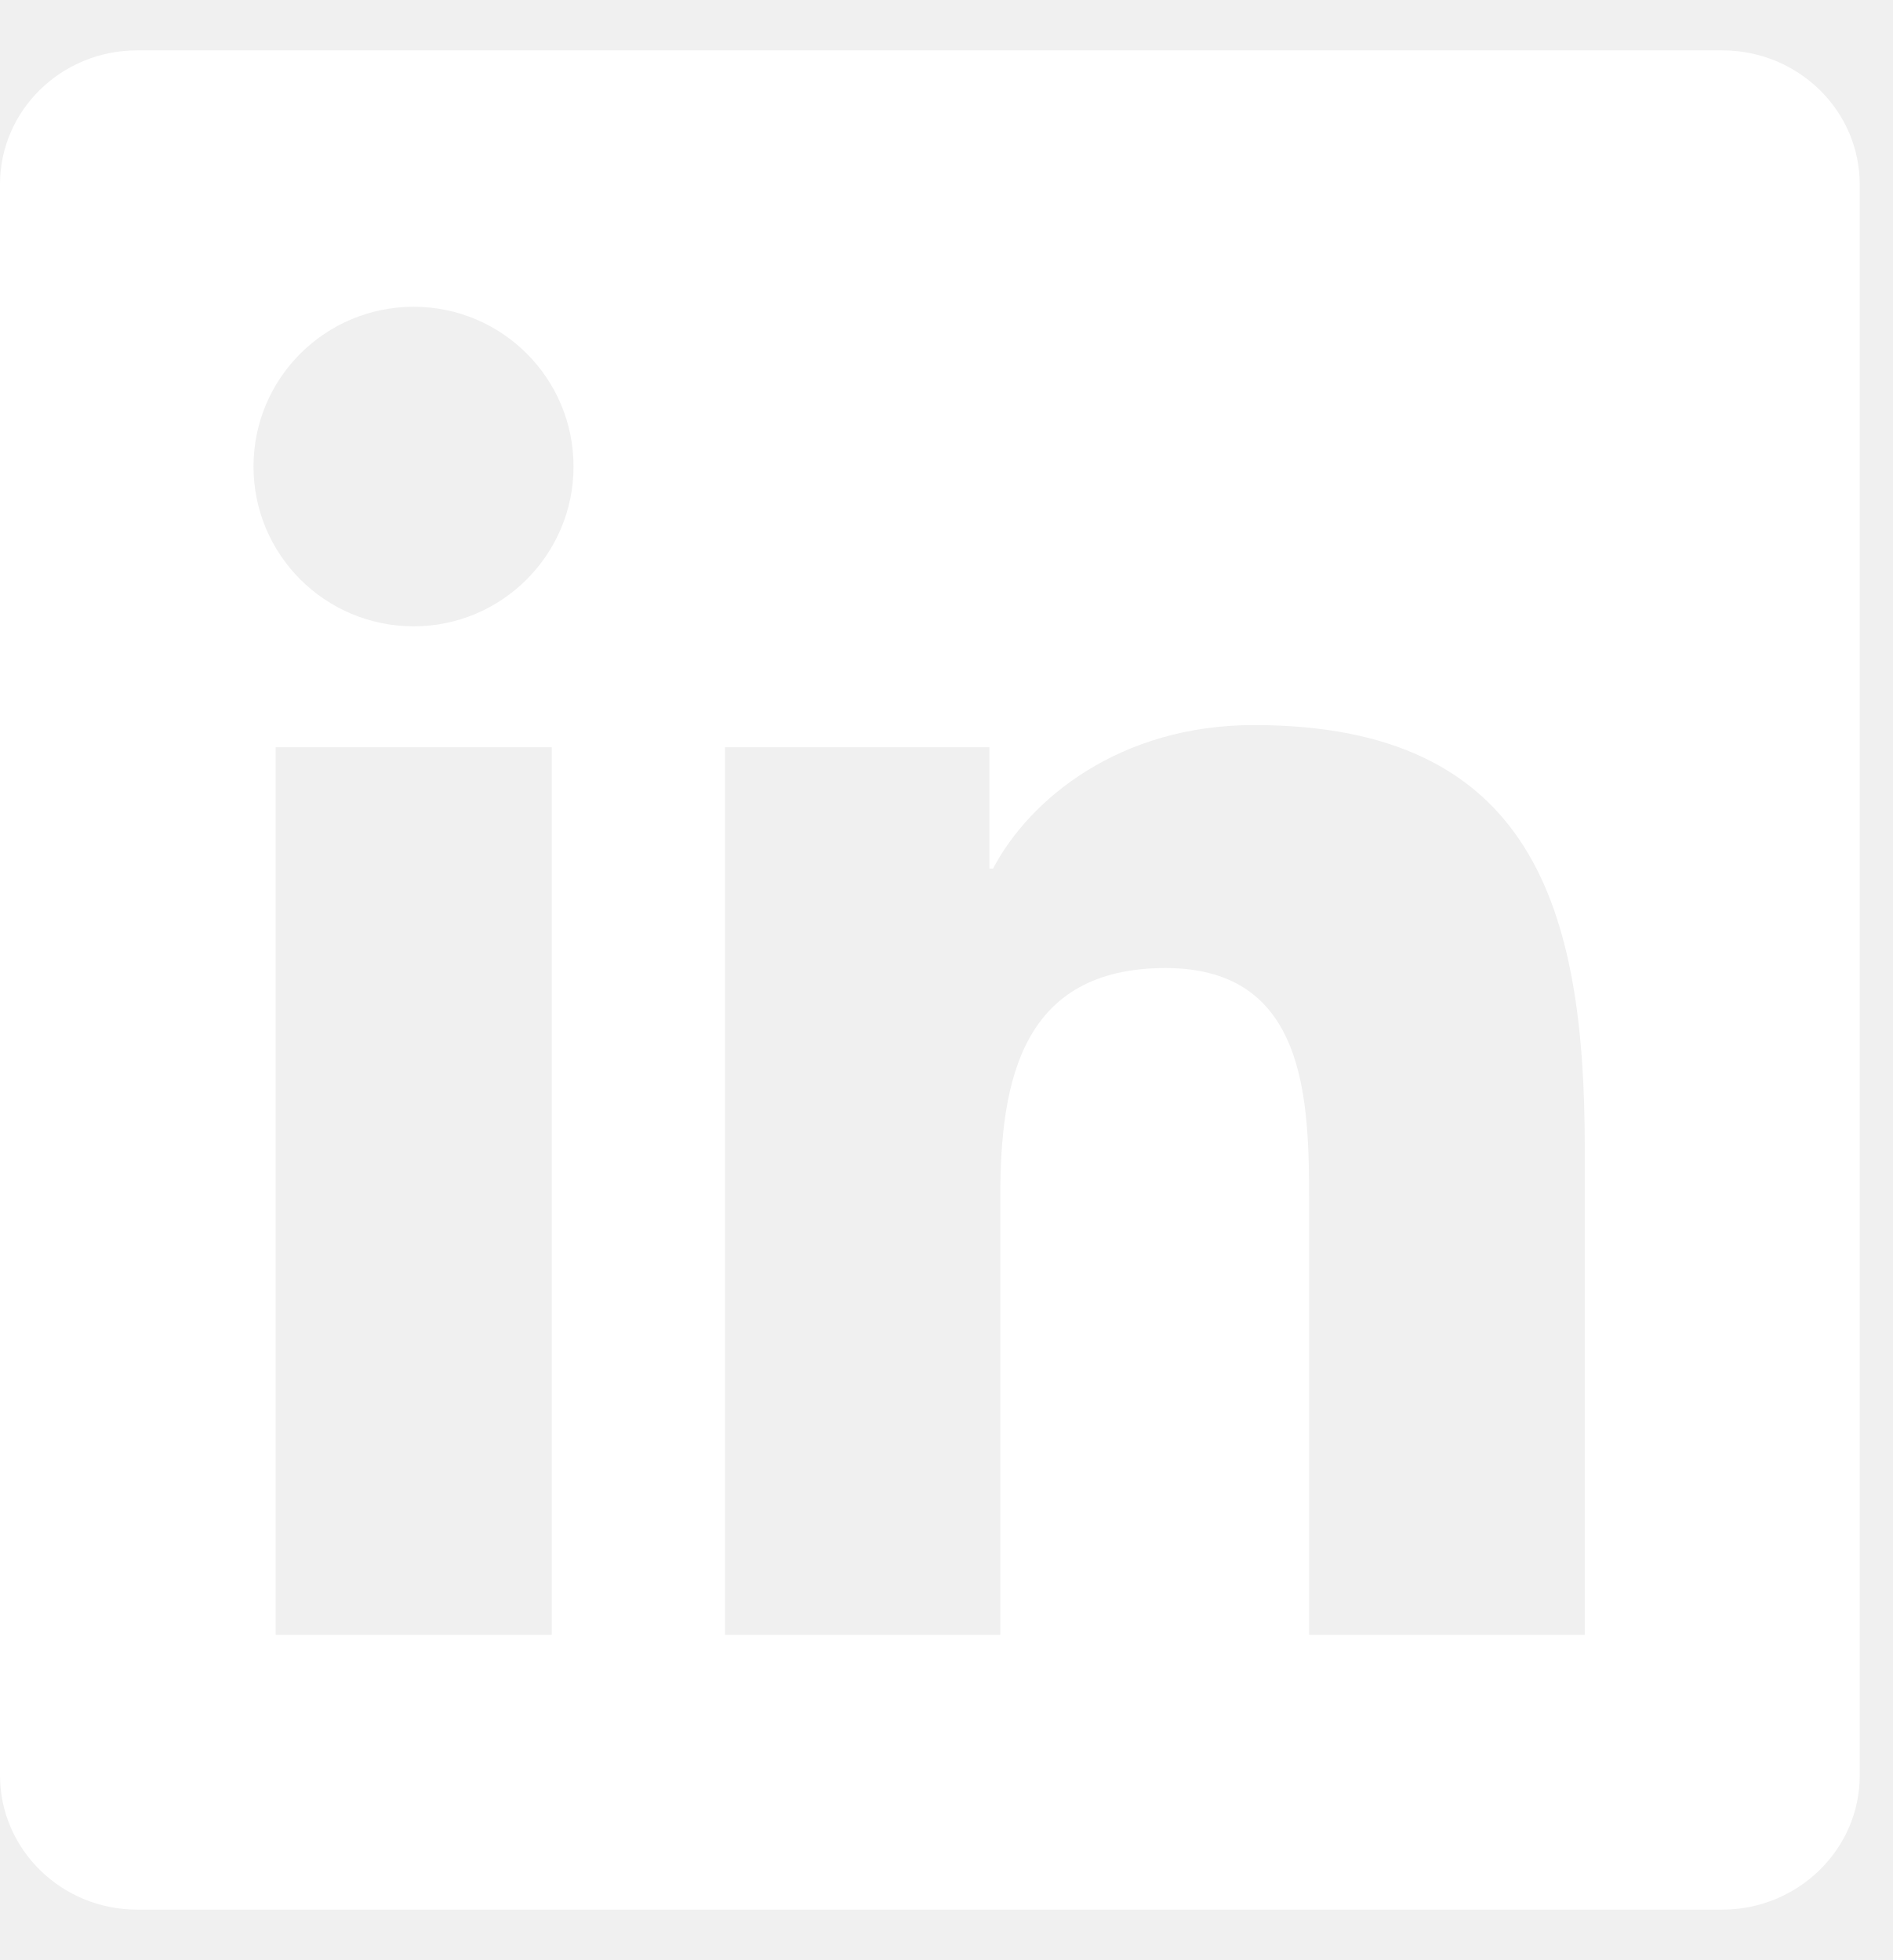
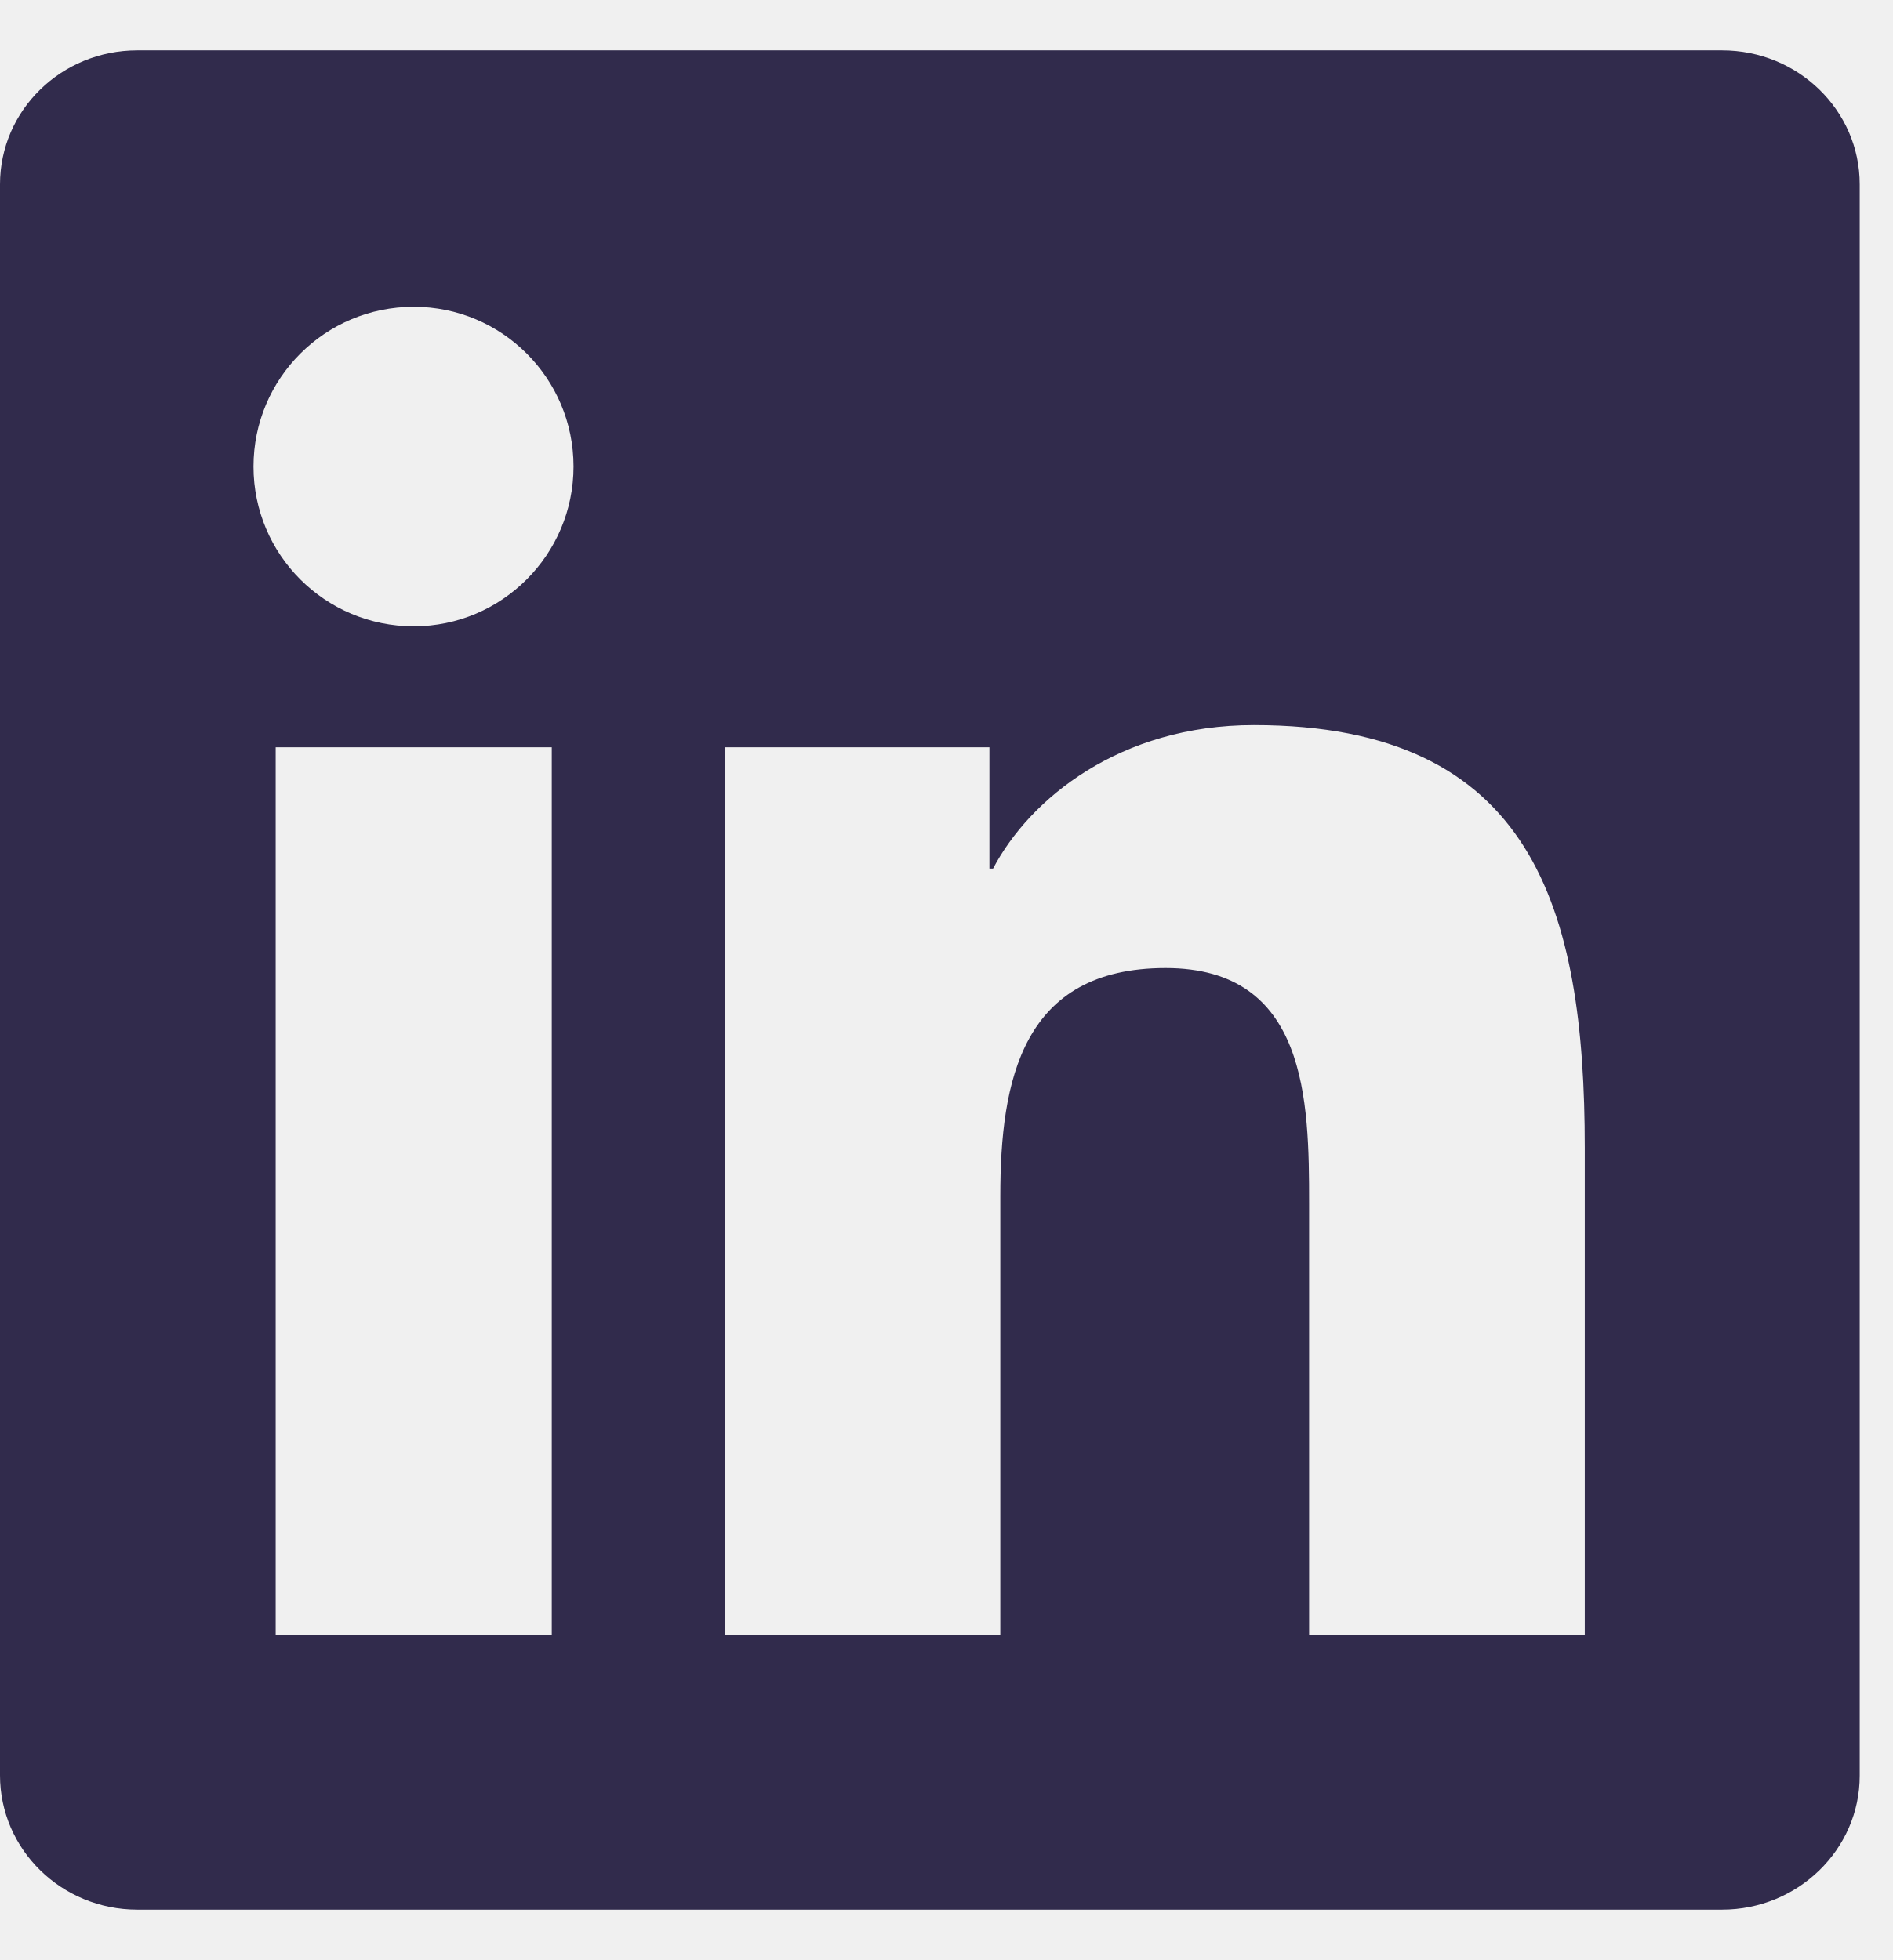
<svg xmlns="http://www.w3.org/2000/svg" width="28" height="29" viewBox="0 0 28 29" fill="none">
  <g clip-path="url(#clip0_545_1216)">
-     <path d="M25.474 0.745H2.031C0.908 0.745 0 1.632 0 2.728V26.267C0 27.363 0.908 28.255 2.031 28.255H25.474C26.597 28.255 27.51 27.363 27.51 26.273V2.728C27.51 1.632 26.597 0.745 25.474 0.745ZM8.162 24.188H4.078V11.056H8.162V24.188ZM6.12 9.267C4.809 9.267 3.75 8.208 3.75 6.903C3.75 5.597 4.809 4.539 6.12 4.539C7.426 4.539 8.484 5.597 8.484 6.903C8.484 8.203 7.426 9.267 6.12 9.267ZM23.443 24.188H19.365V17.805C19.365 16.284 19.338 14.323 17.242 14.323C15.12 14.323 14.797 15.983 14.797 17.697V24.188H10.725V11.056H14.636V12.851H14.69C15.233 11.819 16.565 10.728 18.548 10.728C22.68 10.728 23.443 13.447 23.443 16.983V24.188V24.188Z" fill="#fff" />
+     <path d="M25.474 0.745H2.031C0.908 0.745 0 1.632 0 2.728V26.267C0 27.363 0.908 28.255 2.031 28.255H25.474C26.597 28.255 27.51 27.363 27.51 26.273V2.728C27.51 1.632 26.597 0.745 25.474 0.745ZM8.162 24.188H4.078V11.056H8.162V24.188ZM6.12 9.267C4.809 9.267 3.75 8.208 3.75 6.903C3.75 5.597 4.809 4.539 6.12 4.539C7.426 4.539 8.484 5.597 8.484 6.903C8.484 8.203 7.426 9.267 6.12 9.267ZM23.443 24.188H19.365V17.805C19.365 16.284 19.338 14.323 17.242 14.323C15.12 14.323 14.797 15.983 14.797 17.697V24.188H10.725V11.056H14.636V12.851H14.69C15.233 11.819 16.565 10.728 18.548 10.728C22.68 10.728 23.443 13.447 23.443 16.983V24.188V24.188Z" fill="#312B4C" />
  </g>
  <defs>
    <clipPath id="clip0_545_1216">
      <rect width="27.51" height="27.51" fill="white" transform="translate(0 0.745117)" />
    </clipPath>
  </defs>
</svg>
